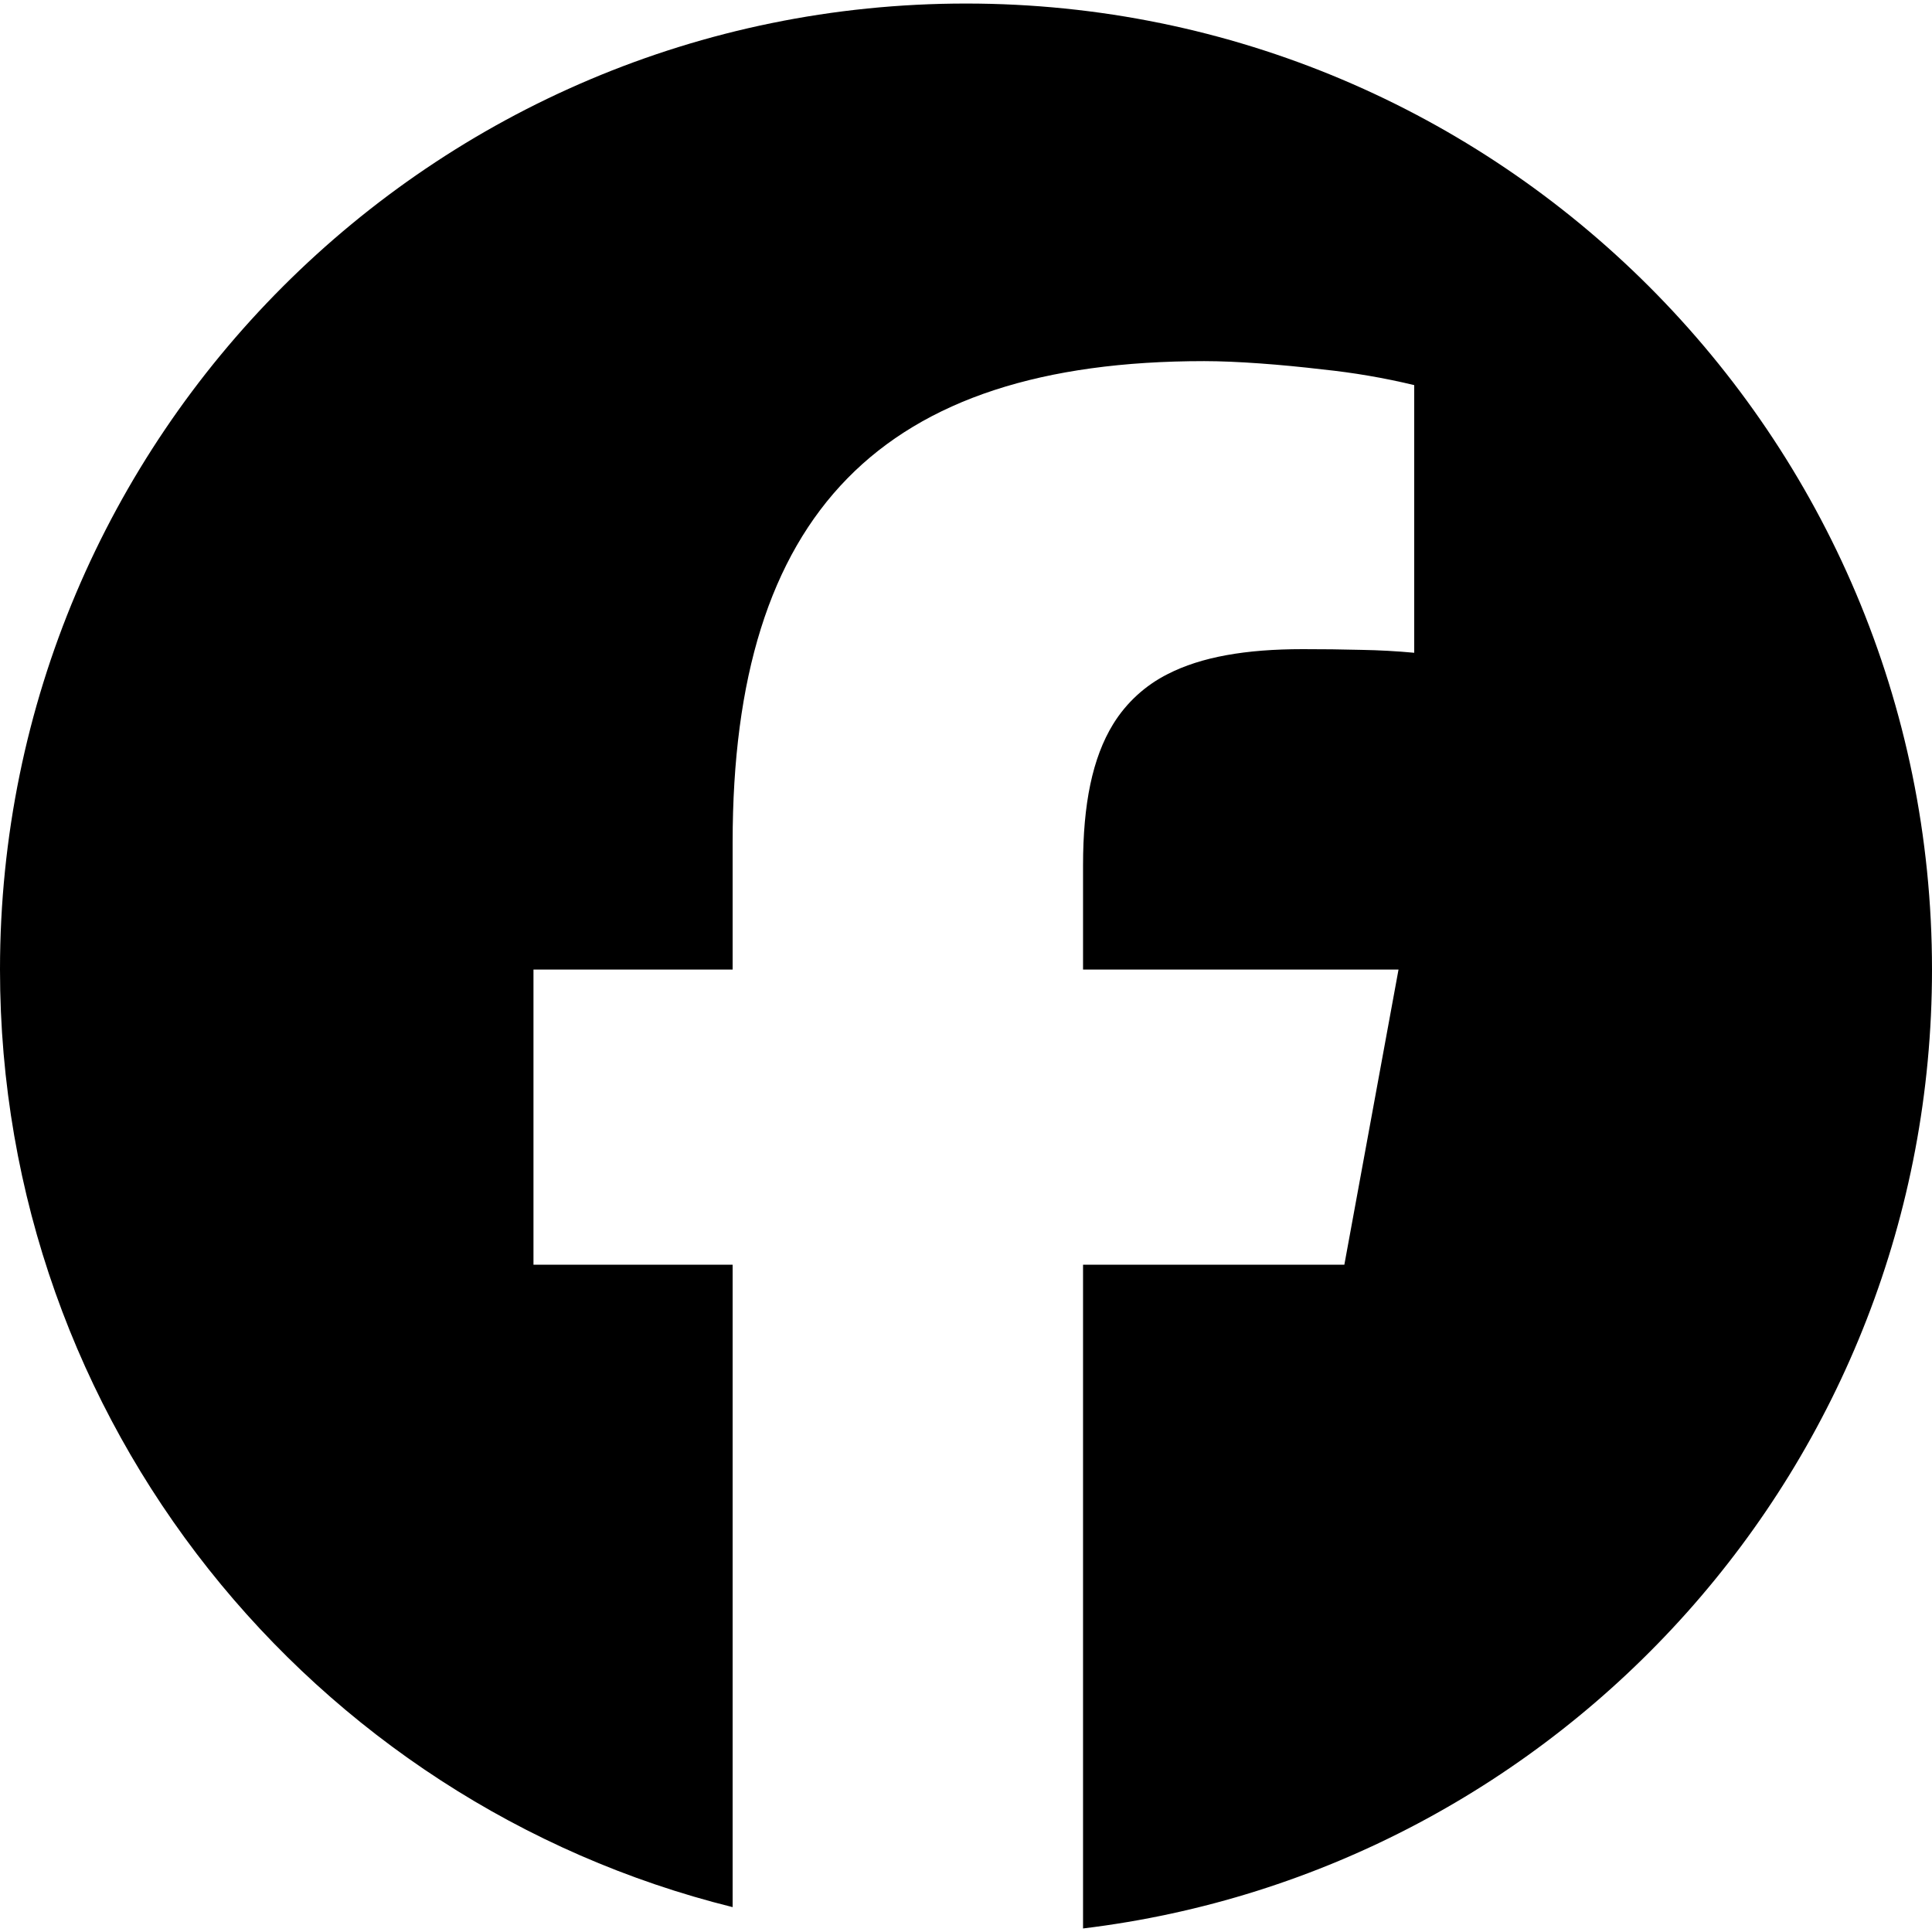
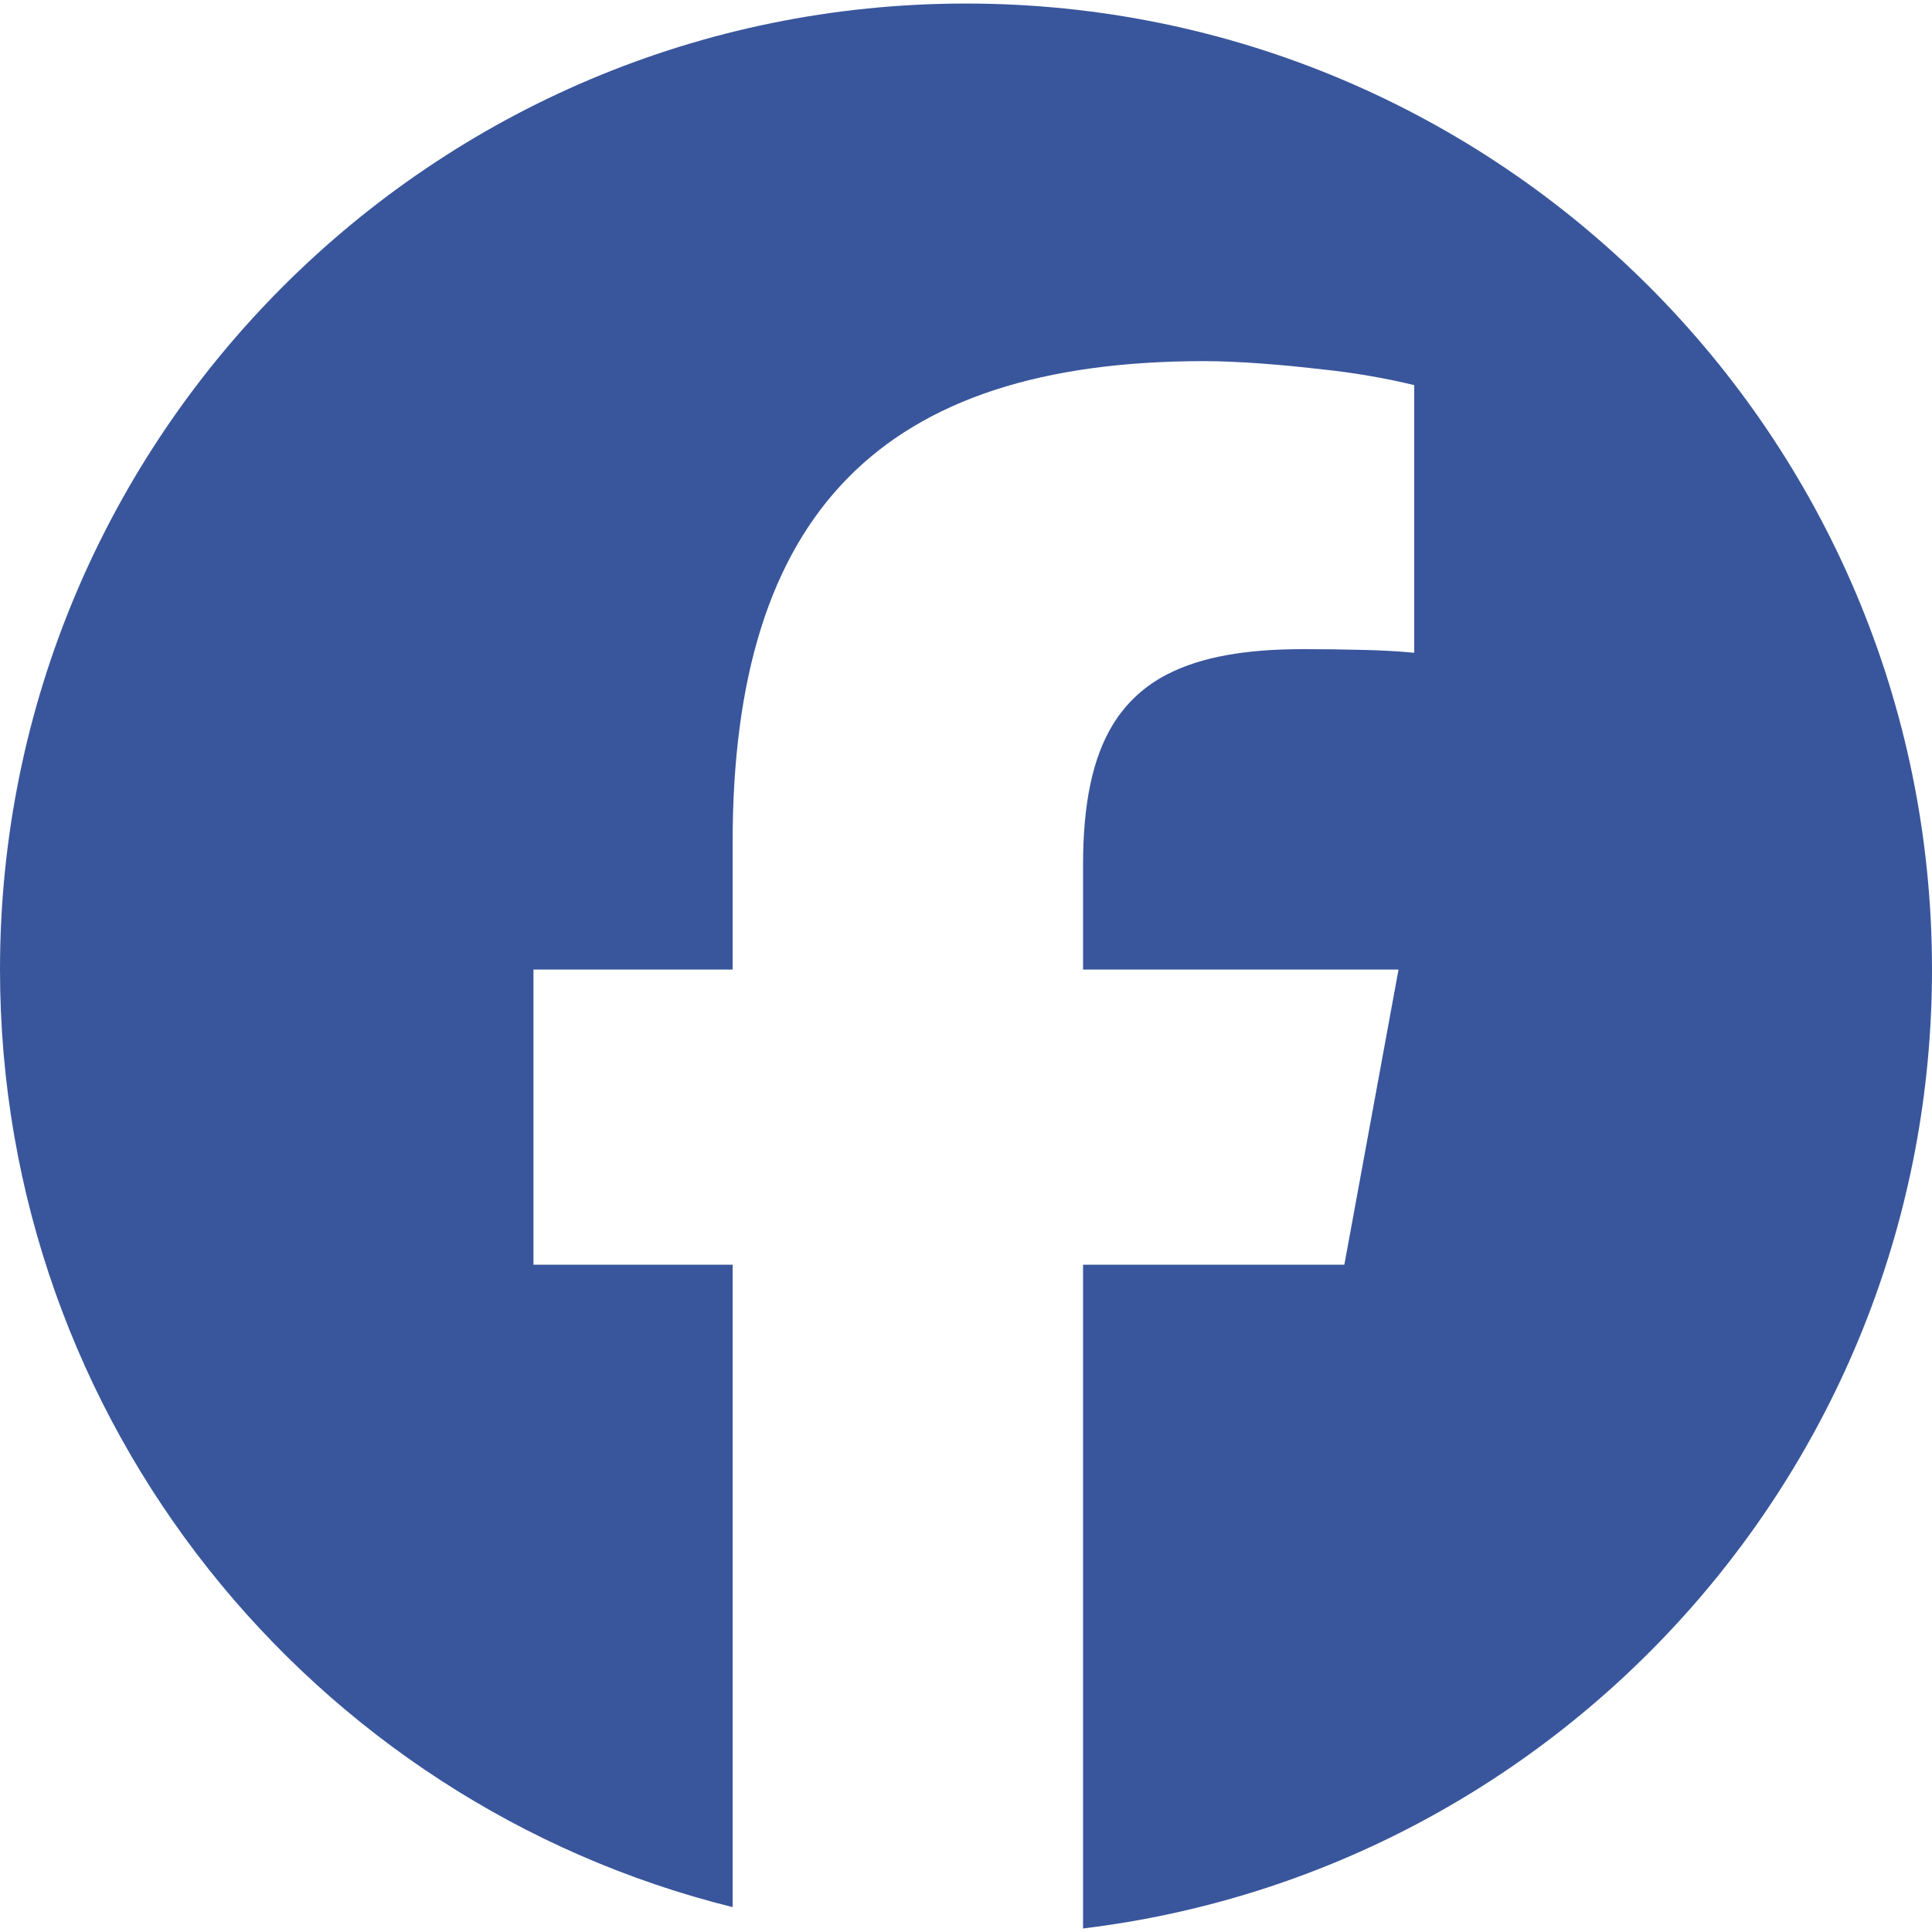
- <svg xmlns="http://www.w3.org/2000/svg" role="img" viewBox="0 0 24 24">
+ <svg xmlns="http://www.w3.org/2000/svg" role="img" viewBox="0 0 24 24" fill="#39569c">
  <path d="M9.101 23.691v-7.98H6.627v-3.667h2.474v-1.58c0-4.085 1.848-5.978 5.858-5.978.401 0 .955.042 1.468.103a8.68 8.68 0 0 1 1.141.195v3.325a8.623 8.623 0 0 0-.653-.036 26.805 26.805 0 0 0-.733-.009c-.707 0-1.259.096-1.675.309a1.686 1.686 0 0 0-.679.622c-.258.42-.374.995-.374 1.752v1.297h3.919l-.386 2.103-.287 1.564h-3.246v8.245C19.396 23.238 24 18.179 24 12.044c0-6.627-5.373-12-12-12s-12 5.373-12 12c0 5.628 3.874 10.35 9.101 11.647Z" />
</svg>
